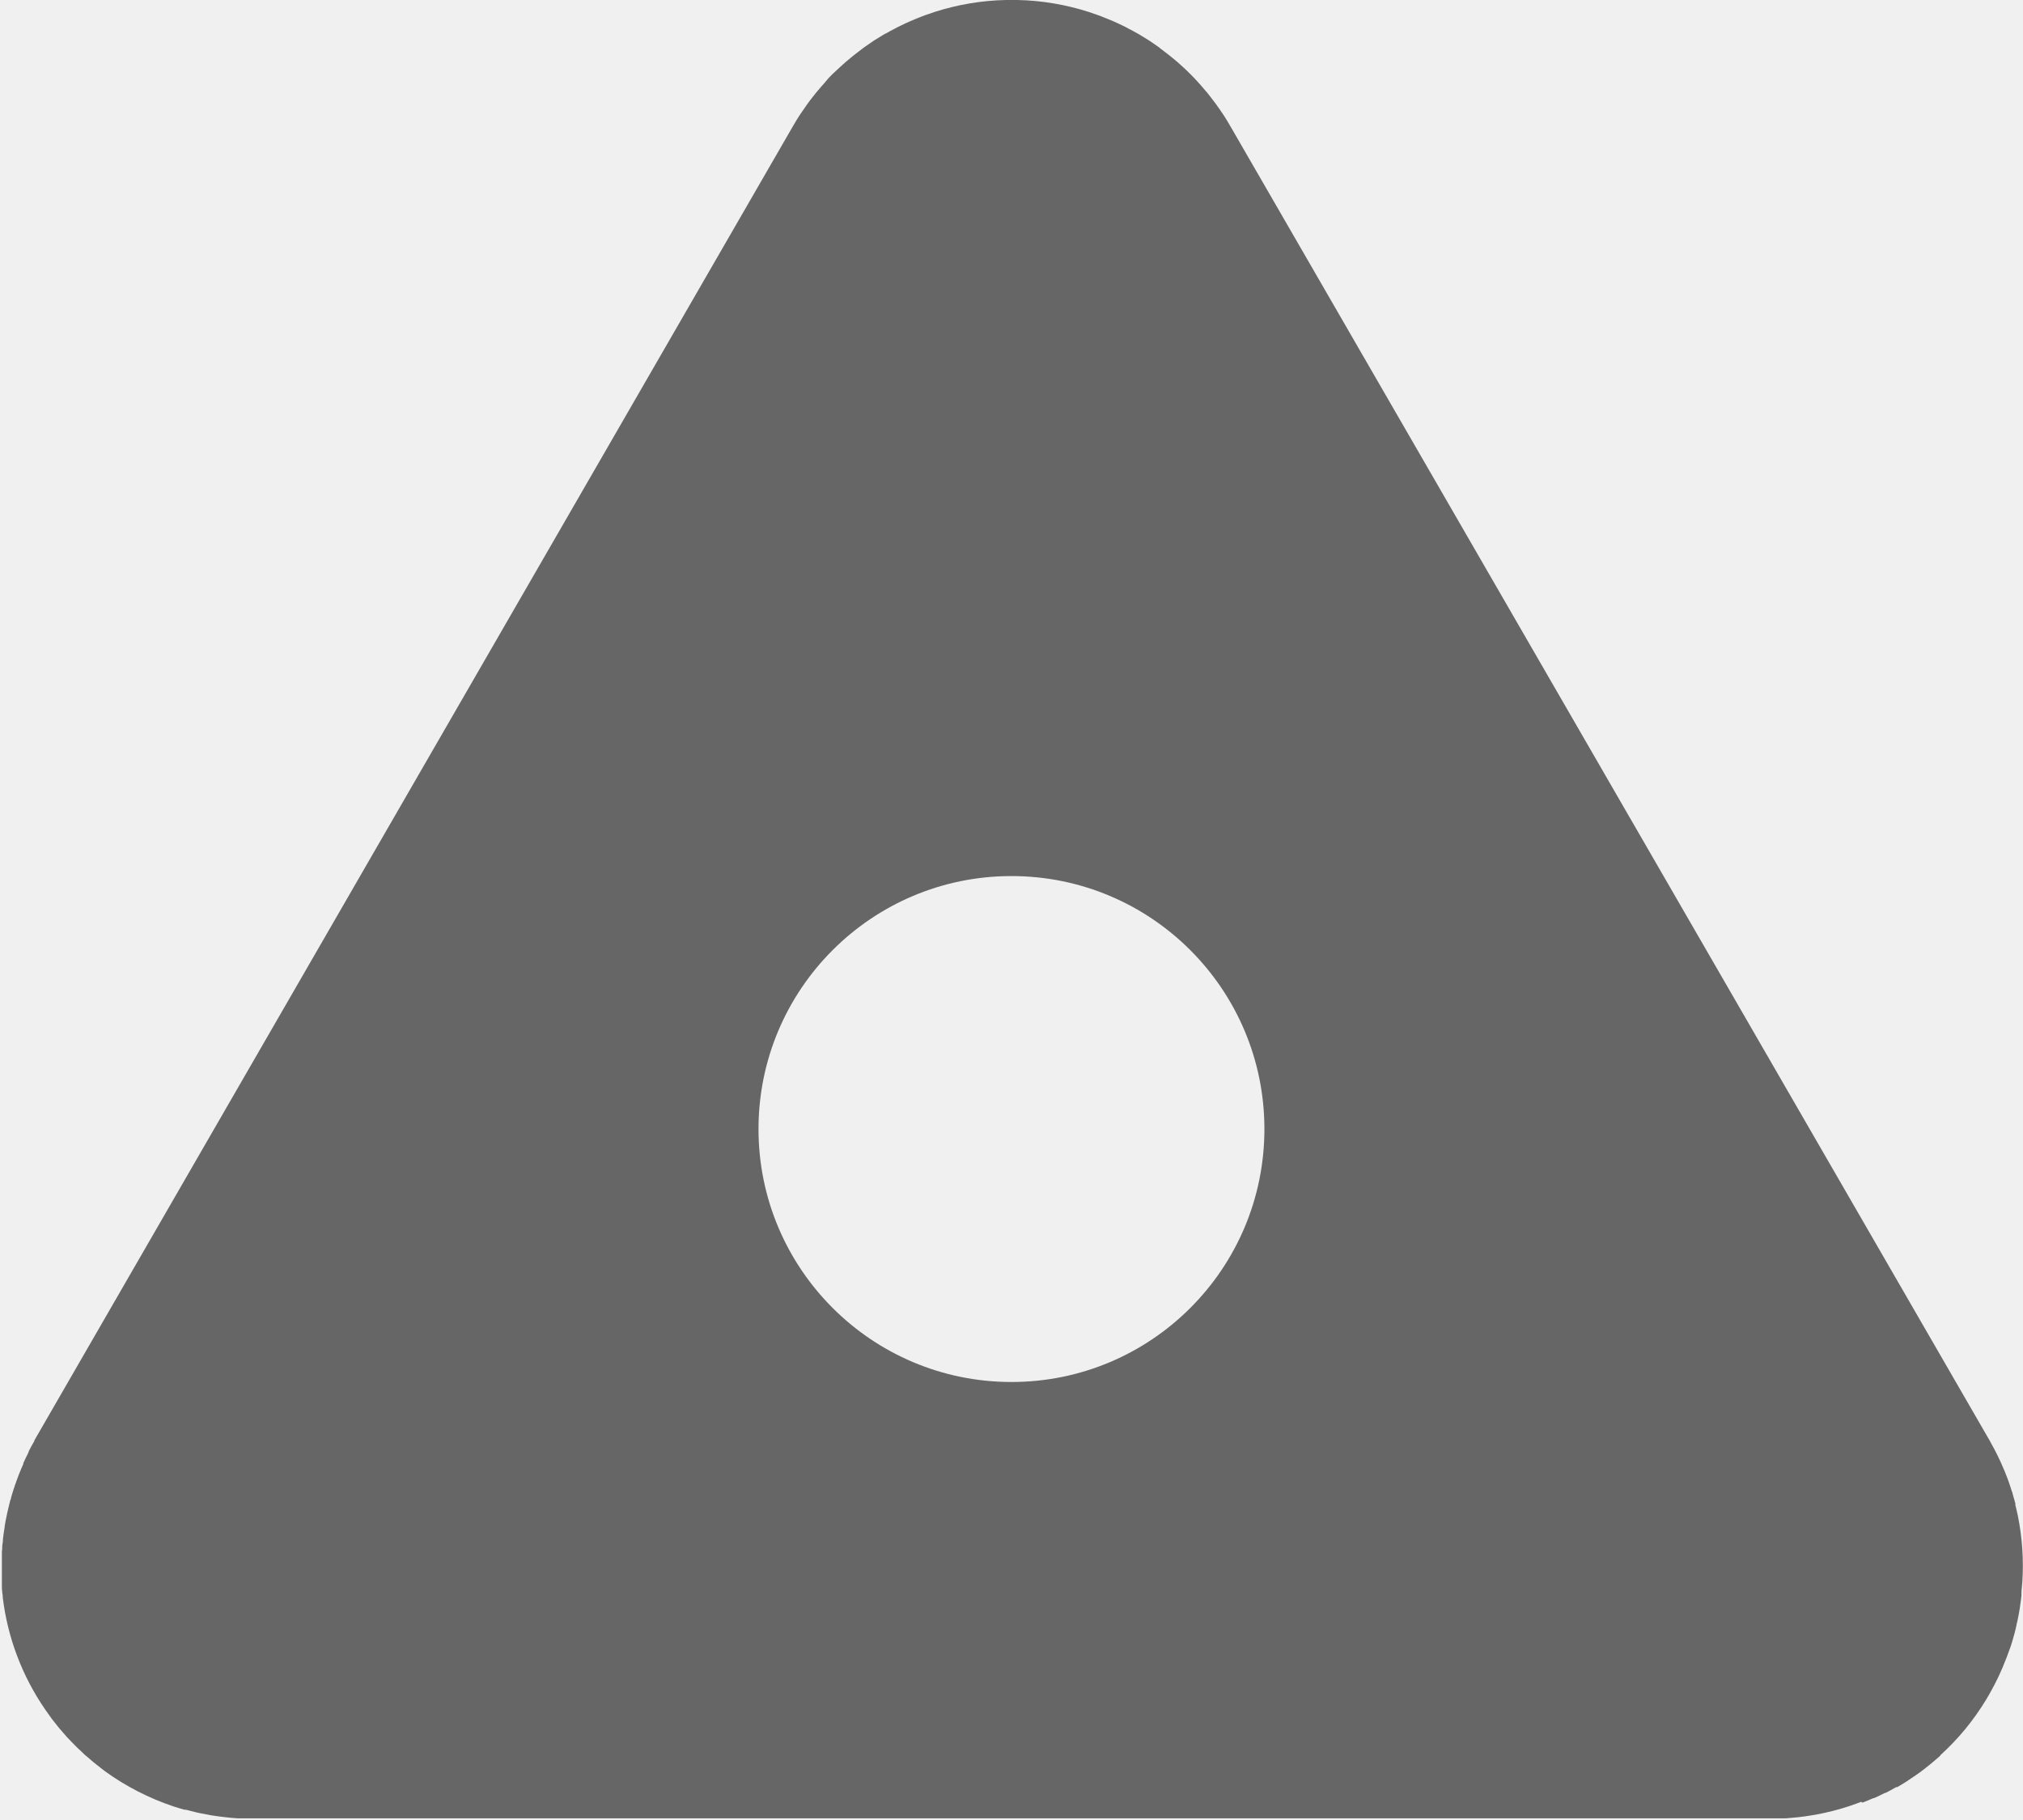
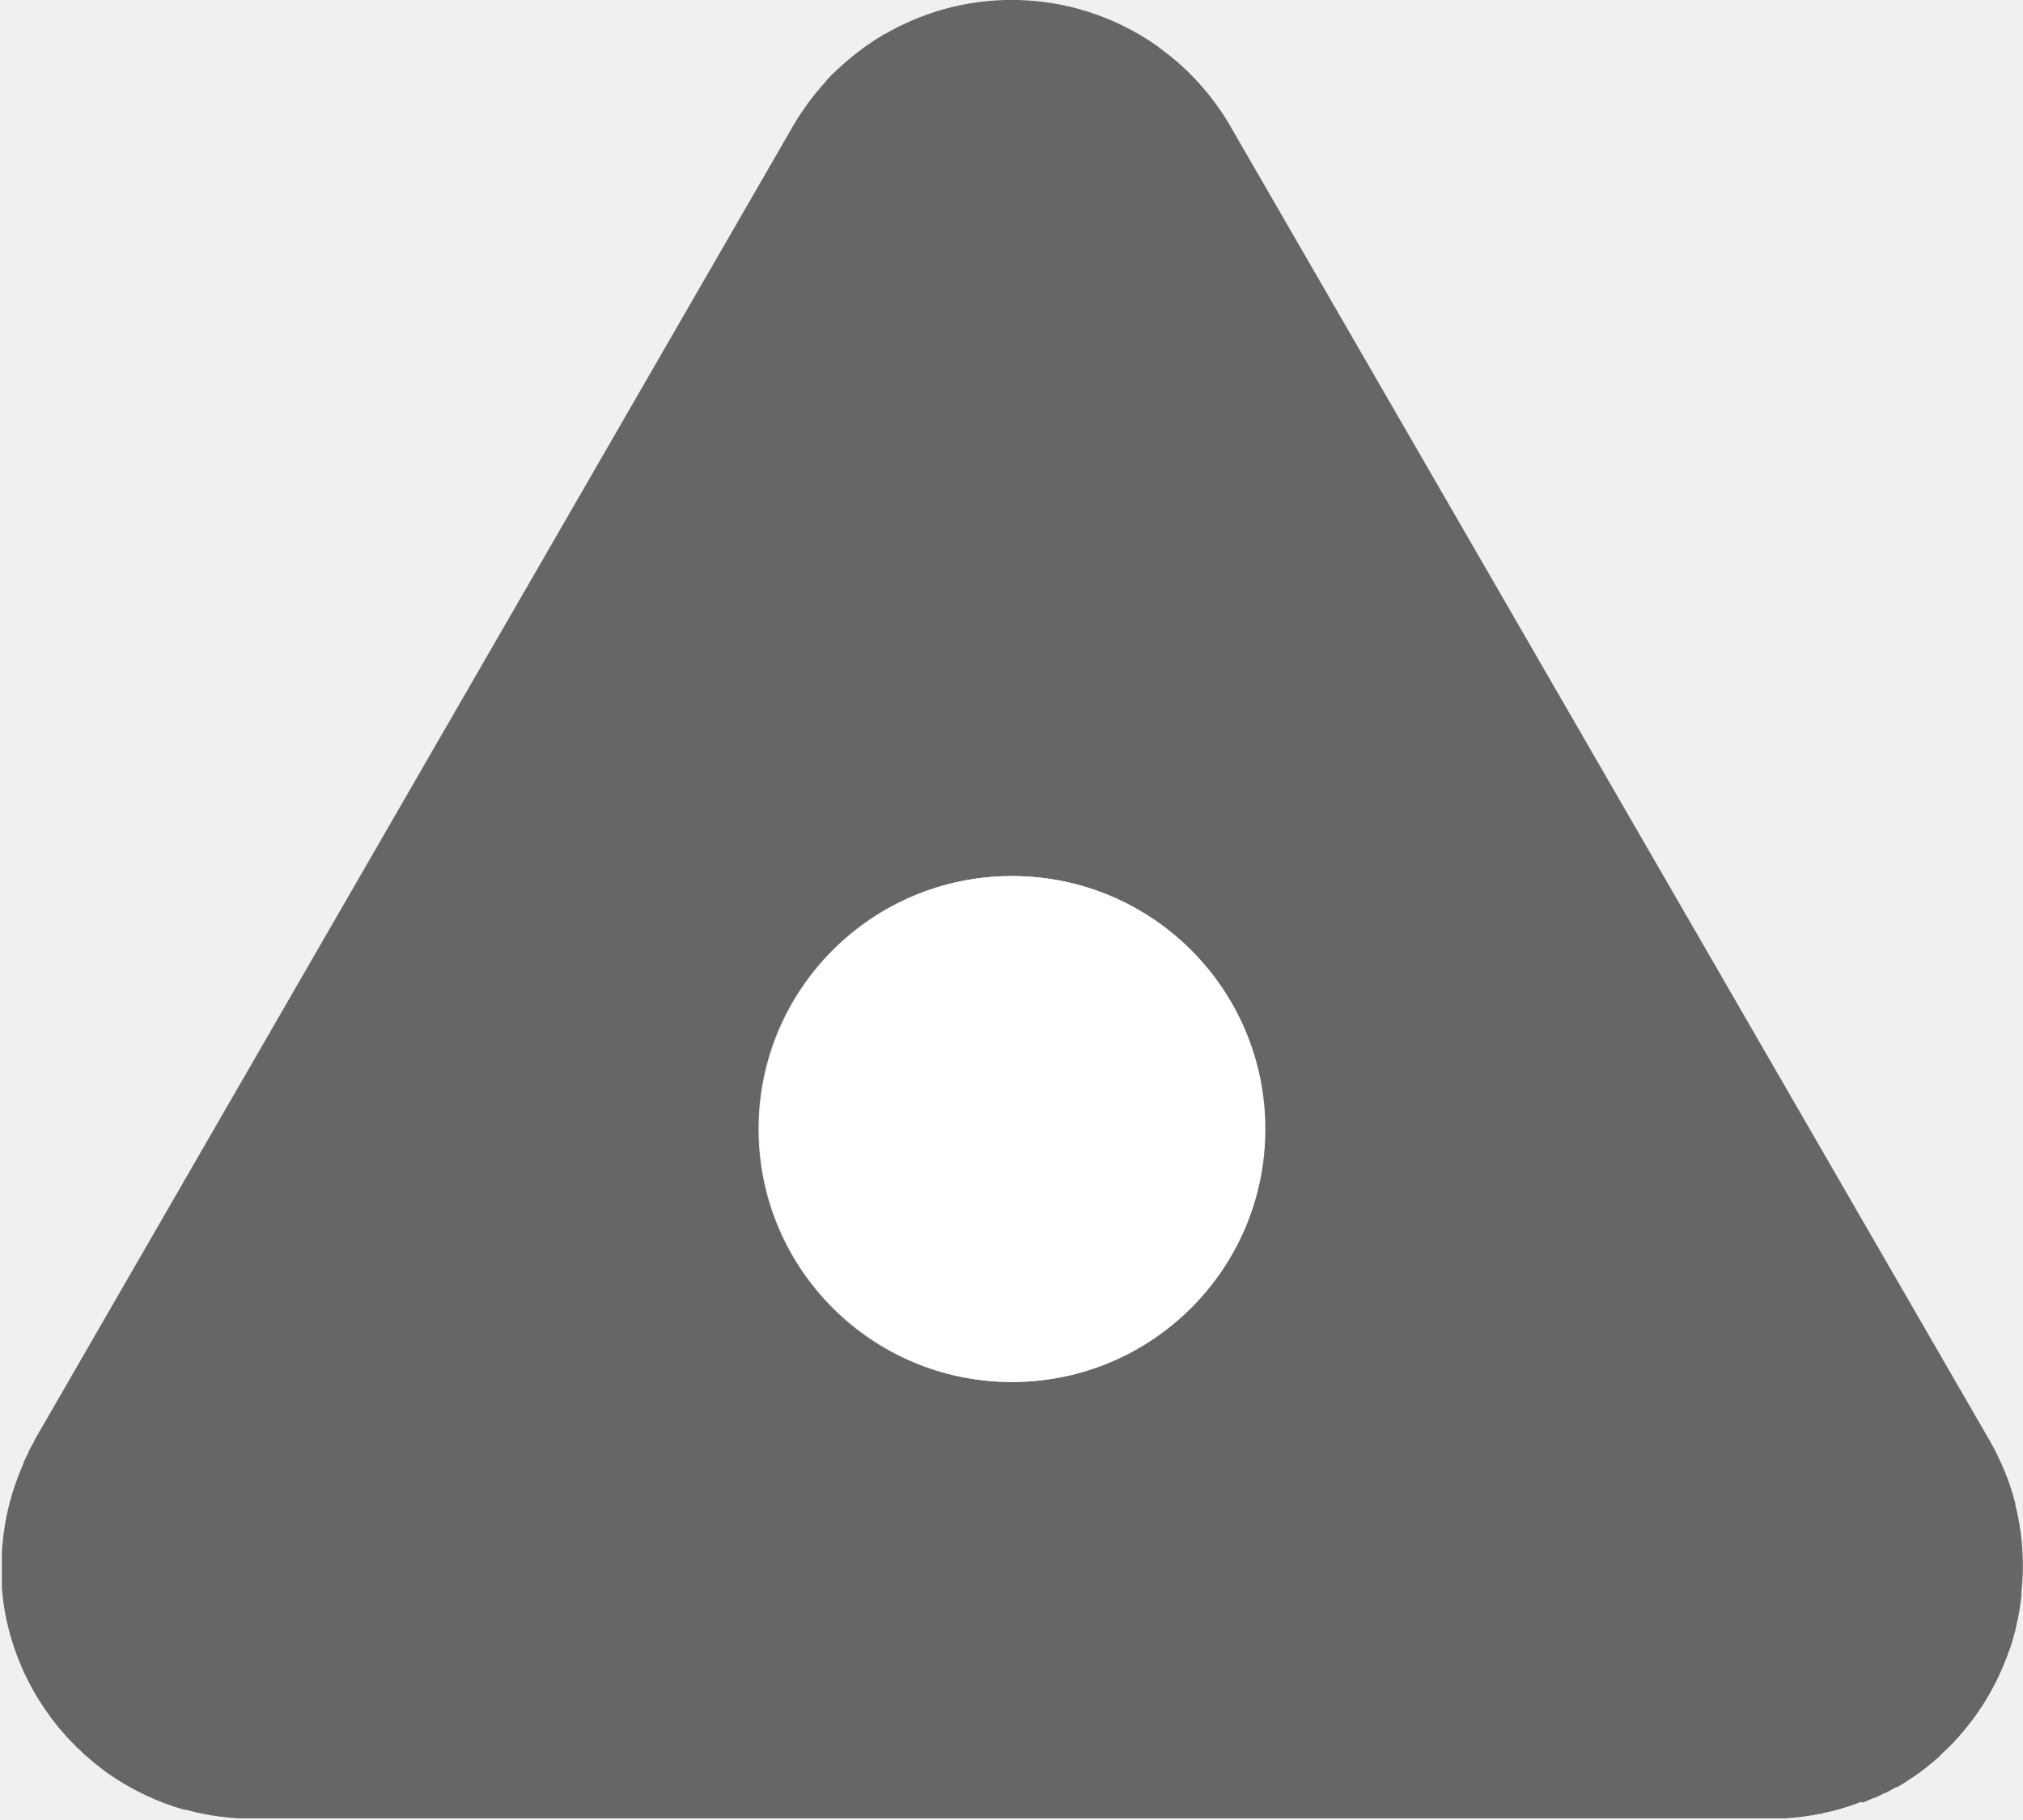
- <svg xmlns="http://www.w3.org/2000/svg" id="圖層_1" data-name="圖層 1" viewBox="0 0 235.69 212.01">
-   <defs>
-     <style>.cls-1{fill:#666;}</style>
-   </defs>
-   <path class="cls-1" d="M235.1,176.63v0c-.09-.43-.19-.87-.3-1.3,0-.06,0-.12,0-.18-.1-.38-.21-.76-.32-1.13,0-.11-.07-.22-.1-.32-.1-.33-.21-.65-.33-1l-.16-.45-.33-.84-.24-.55c-.1-.25-.21-.49-.33-.74s-.19-.41-.29-.61l-.35-.69-.33-.6-.21-.39L143.36,14.73a.57.57,0,0,0-.08-.13c-.2-.36-.42-.71-.64-1.06l-.14-.21c-.22-.34-.45-.67-.69-1l-.16-.23-.69-.9-.24-.31-.65-.76-.34-.39-.57-.62-.48-.49-.48-.47c-.21-.19-.41-.39-.62-.57l-.39-.35c-.25-.22-.51-.43-.77-.64l-.3-.24q-.45-.36-.9-.69L135,5.49l-1-.69-.2-.13c-.35-.22-.7-.44-1.06-.65l-.13-.08-.12-.06c-.33-.19-.66-.37-1-.54l-.37-.2-.83-.4-.58-.26-.6-.25-.82-.33-.32-.12-1.1-.38h0A29.14,29.14,0,0,0,118.53,0h-1.36a29.26,29.26,0,0,0-8.28,1.39h0l-1.1.38-.32.12c-.28.1-.55.22-.83.33l-.59.25-.58.26-.83.4-.38.2c-.33.17-.67.35-1,.54l-.12.06L103,4c-.36.21-.71.43-1.06.65l-.2.13-1,.69-.23.17q-.45.33-.9.69l-.3.24c-.26.21-.52.42-.77.64l-.39.35c-.21.18-.41.38-.62.57L97,8.62l-.48.49L96,9.73l-.35.39-.64.76-.24.31c-.24.29-.46.59-.69.9l-.16.23c-.24.34-.47.67-.69,1l-.14.21c-.22.35-.44.7-.64,1.06a.57.57,0,0,0-.08.13L4,167.81l0,.07c-.24.4-.46.81-.67,1.23l0,.07c-.21.42-.42.84-.61,1.27l0,.09c-.18.41-.36.82-.52,1.24l-.06.15c-.15.39-.29.78-.43,1.18,0,.08-.05.16-.08.25-.12.35-.22.71-.33,1.07,0,.12-.07.25-.11.38-.08.31-.16.62-.23.94s-.09.35-.12.52-.12.55-.17.82l-.12.67c0,.23-.07.47-.1.71s-.07.52-.1.77,0,.43-.06.64,0,.57-.07.85l0,.61c0,.28,0,.57,0,.85,0,.12,0,.24,0,.36s0,.21,0,.31,0,.48,0,.71,0,.57,0,.85,0,.3,0,.45c0,.37.06.73.1,1.09,0,0,0,.09,0,.13a29.18,29.18,0,0,0,4.9,13l.09.13c.23.34.47.67.71,1l.36.46.51.64c.16.19.32.38.49.56l.44.51.51.53.5.51c.14.15.3.29.45.43l.62.59.35.29c.26.24.53.46.81.69l.2.16,1,.78,0,0a29.81,29.81,0,0,0,7.94,4.07h0c.43.14.86.27,1.3.39l.16,0,1.14.29.34.08,1,.19.52.1.83.12.67.08.72.08.78.06.66,0,.82,0H206.59l.84,0,.62,0,.84-.07.64-.06.78-.1.71-.11.66-.11.82-.17.52-.12c.32-.07.64-.15.95-.24l.38-.1,1.07-.33.25-.09c.39-.13.79-.27,1.17-.42L217,210c.42-.16.84-.34,1.25-.52l.08,0c.43-.19.86-.4,1.28-.61l.07,0c.41-.21.82-.43,1.23-.67l.06,0,.06,0c.37-.21.73-.43,1.09-.66l.25-.17.86-.58.44-.31c.19-.15.38-.3.58-.44l.64-.51.31-.26.84-.72,0-.05a29,29,0,0,0,5.35-6.49.75.75,0,0,1,.07-.12c.21-.35.42-.71.61-1.07s.25-.47.37-.7.18-.34.26-.52c.18-.37.36-.75.52-1.14l.06-.12c.36-.85.69-1.72,1-2.61v0c.13-.39.24-.79.35-1.19l.06-.2c.09-.33.16-.66.24-1,0-.15.07-.3.1-.45s.1-.51.15-.76.09-.49.13-.73.05-.34.07-.51c.05-.35.1-.69.13-1l0-.27c0-.43.08-.87.1-1.31v0A29.41,29.41,0,0,0,235.1,176.63ZM117.84,161a29.47,29.47,0,1,1,29.47-29.47A29.46,29.46,0,0,1,117.84,161Z" />
+ <svg xmlns="http://www.w3.org/2000/svg" version="1.1" id="圖層_1" x="0px" y="0px" viewBox="0 0 235.69 212.01" style="enable-background:new 0 0 235.69 212.01;" xml:space="preserve">
+   <style type="text/css">
+ 	.st0{fill:#666666;}
+ 	.st1{fill:#FFFFFF;}
+ </style>
+   <path class="st0" d="M235.1,176.63L235.1,176.63c-0.09-0.43-0.19-0.87-0.3-1.3c0-0.06,0-0.12,0-0.18c-0.1-0.38-0.21-0.76-0.32-1.13  c0-0.11-0.07-0.22-0.1-0.32c-0.1-0.33-0.21-0.65-0.33-1l-0.16-0.45l-0.33-0.84l-0.24-0.55c-0.1-0.25-0.21-0.49-0.33-0.74  s-0.19-0.41-0.29-0.61l-0.35-0.69l-0.33-0.6l-0.21-0.39l-88.45-153.1c-0.02-0.05-0.05-0.09-0.08-0.13c-0.2-0.36-0.42-0.71-0.64-1.06  l-0.14-0.21c-0.22-0.34-0.45-0.67-0.69-1l-0.16-0.23l-0.69-0.9l-0.24-0.31l-0.65-0.76l-0.34-0.39l-0.57-0.62l-0.48-0.49l-0.48-0.47  c-0.21-0.19-0.41-0.39-0.62-0.57l-0.39-0.35c-0.25-0.22-0.51-0.43-0.77-0.64l-0.3-0.24c-0.3-0.24-0.6-0.47-0.9-0.69L135,5.49  l-1-0.69l-0.2-0.13c-0.35-0.22-0.7-0.44-1.06-0.65l-0.13-0.08l-0.12-0.06c-0.33-0.19-0.66-0.37-1-0.54l-0.37-0.2l-0.83-0.4  l-0.58-0.26l-0.6-0.25l-0.82-0.33l-0.32-0.12l-1.1-0.38l0,0c-2.7-0.87-5.51-1.34-8.34-1.4h-1.36c-2.81,0.06-5.6,0.53-8.28,1.39l0,0  l-1.1,0.38l-0.32,0.12c-0.28,0.1-0.55,0.22-0.83,0.33l-0.59,0.25l-0.58,0.26l-0.83,0.4l-0.38,0.2c-0.33,0.17-0.67,0.35-1,0.54  l-0.12,0.06L103,4c-0.36,0.21-0.71,0.43-1.06,0.65l-0.2,0.13l-1,0.69l-0.23,0.17c-0.3,0.22-0.6,0.45-0.9,0.69l-0.3,0.24  c-0.26,0.21-0.52,0.42-0.77,0.64l-0.39,0.35c-0.21,0.18-0.41,0.38-0.62,0.57L97,8.62l-0.48,0.49L96,9.73l-0.35,0.39l-0.64,0.76  l-0.24,0.31c-0.24,0.29-0.46,0.59-0.69,0.9l-0.16,0.23c-0.24,0.34-0.47,0.67-0.69,1l-0.14,0.21c-0.22,0.35-0.44,0.7-0.64,1.06  c-0.03,0.04-0.06,0.08-0.08,0.13L4,167.81v0.07c-0.24,0.4-0.46,0.81-0.67,1.23v0.07c-0.21,0.42-0.42,0.84-0.61,1.27v0.09  c-0.18,0.41-0.36,0.82-0.52,1.24l-0.06,0.15c-0.15,0.39-0.29,0.78-0.43,1.18c0,0.08-0.05,0.16-0.08,0.25  c-0.12,0.35-0.22,0.71-0.33,1.07c0,0.12-0.07,0.25-0.11,0.38c-0.08,0.31-0.16,0.62-0.23,0.94s-0.09,0.35-0.12,0.52  s-0.12,0.55-0.17,0.82l-0.12,0.67c0,0.23-0.07,0.47-0.1,0.71s-0.07,0.52-0.1,0.77s0,0.43-0.06,0.64s0,0.57-0.07,0.85v0.61  c0,0.28,0,0.57,0,0.85c0,0.12,0,0.24,0,0.36s0,0.21,0,0.31s0,0.48,0,0.71s0,0.57,0,0.85s0,0.3,0,0.45c0,0.37,0.06,0.73,0.1,1.09  c0,0,0,0.09,0,0.13c0.56,4.66,2.24,9.12,4.9,13l0.09,0.13c0.23,0.34,0.47,0.67,0.71,1l0.36,0.46l0.51,0.64  c0.16,0.19,0.32,0.38,0.49,0.56l0.44,0.51l0.51,0.53l0.5,0.51c0.14,0.15,0.3,0.29,0.45,0.43l0.62,0.59l0.35,0.29  c0.26,0.24,0.53,0.46,0.81,0.69l0.2,0.16l1,0.78l0,0c2.43,1.75,5.1,3.12,7.94,4.07l0,0c0.43,0.14,0.86,0.27,1.3,0.39h0.16l1.14,0.29  l0.34,0.08l1,0.19l0.52,0.1l0.83,0.12l0.67,0.08l0.72,0.08l0.78,0.06h0.66h0.82h177.45h0.84h0.62l0.84-0.07l0.64-0.06l0.78-0.1  l0.71-0.11l0.66-0.11l0.82-0.17l0.52-0.12c0.32-0.07,0.64-0.15,0.95-0.24l0.38-0.1l1.07-0.33l0.25-0.09  c0.39-0.13,0.79-0.27,1.17-0.42L217,210c0.42-0.16,0.84-0.34,1.25-0.52h0.08c0.43-0.19,0.86-0.4,1.28-0.61h0.07  c0.41-0.21,0.82-0.43,1.23-0.67h0.06h0.06c0.37-0.21,0.73-0.43,1.09-0.66l0.25-0.17l0.86-0.58l0.44-0.31  c0.19-0.15,0.38-0.3,0.58-0.44l0.64-0.51l0.31-0.26l0.84-0.72v-0.05c2.09-1.89,3.89-4.08,5.35-6.49c0.02-0.04,0.04-0.08,0.07-0.12  c0.21-0.35,0.42-0.71,0.61-1.07s0.25-0.47,0.37-0.7s0.18-0.34,0.26-0.52c0.18-0.37,0.36-0.75,0.52-1.14l0.06-0.12  c0.36-0.85,0.69-1.72,1-2.61l0,0c0.13-0.39,0.24-0.79,0.35-1.19l0.06-0.2c0.09-0.33,0.16-0.66,0.24-1c0-0.15,0.07-0.3,0.1-0.45  s0.1-0.51,0.15-0.76s0.09-0.49,0.13-0.73s0.05-0.34,0.07-0.51c0.05-0.35,0.1-0.69,0.13-1v-0.27c0-0.43,0.08-0.87,0.1-1.31l0,0  C235.78,181.74,235.61,179.16,235.1,176.63z M117.84,161c-16.28,0-29.47-13.19-29.47-29.47c0-16.28,13.19-29.47,29.47-29.47  c16.28,0,29.47,13.19,29.47,29.47c0.01,16.27-13.18,29.46-29.45,29.47C117.85,161,117.85,161,117.84,161z" />
+   <path class="st1" d="M117.95,161c-16.28,0-29.47-13.19-29.47-29.47c0-16.28,13.19-29.47,29.47-29.47  c16.28,0,29.47,13.19,29.47,29.47c0.01,16.27-13.18,29.46-29.45,29.47C117.96,161,117.95,161,117.95,161z" />
</svg>
